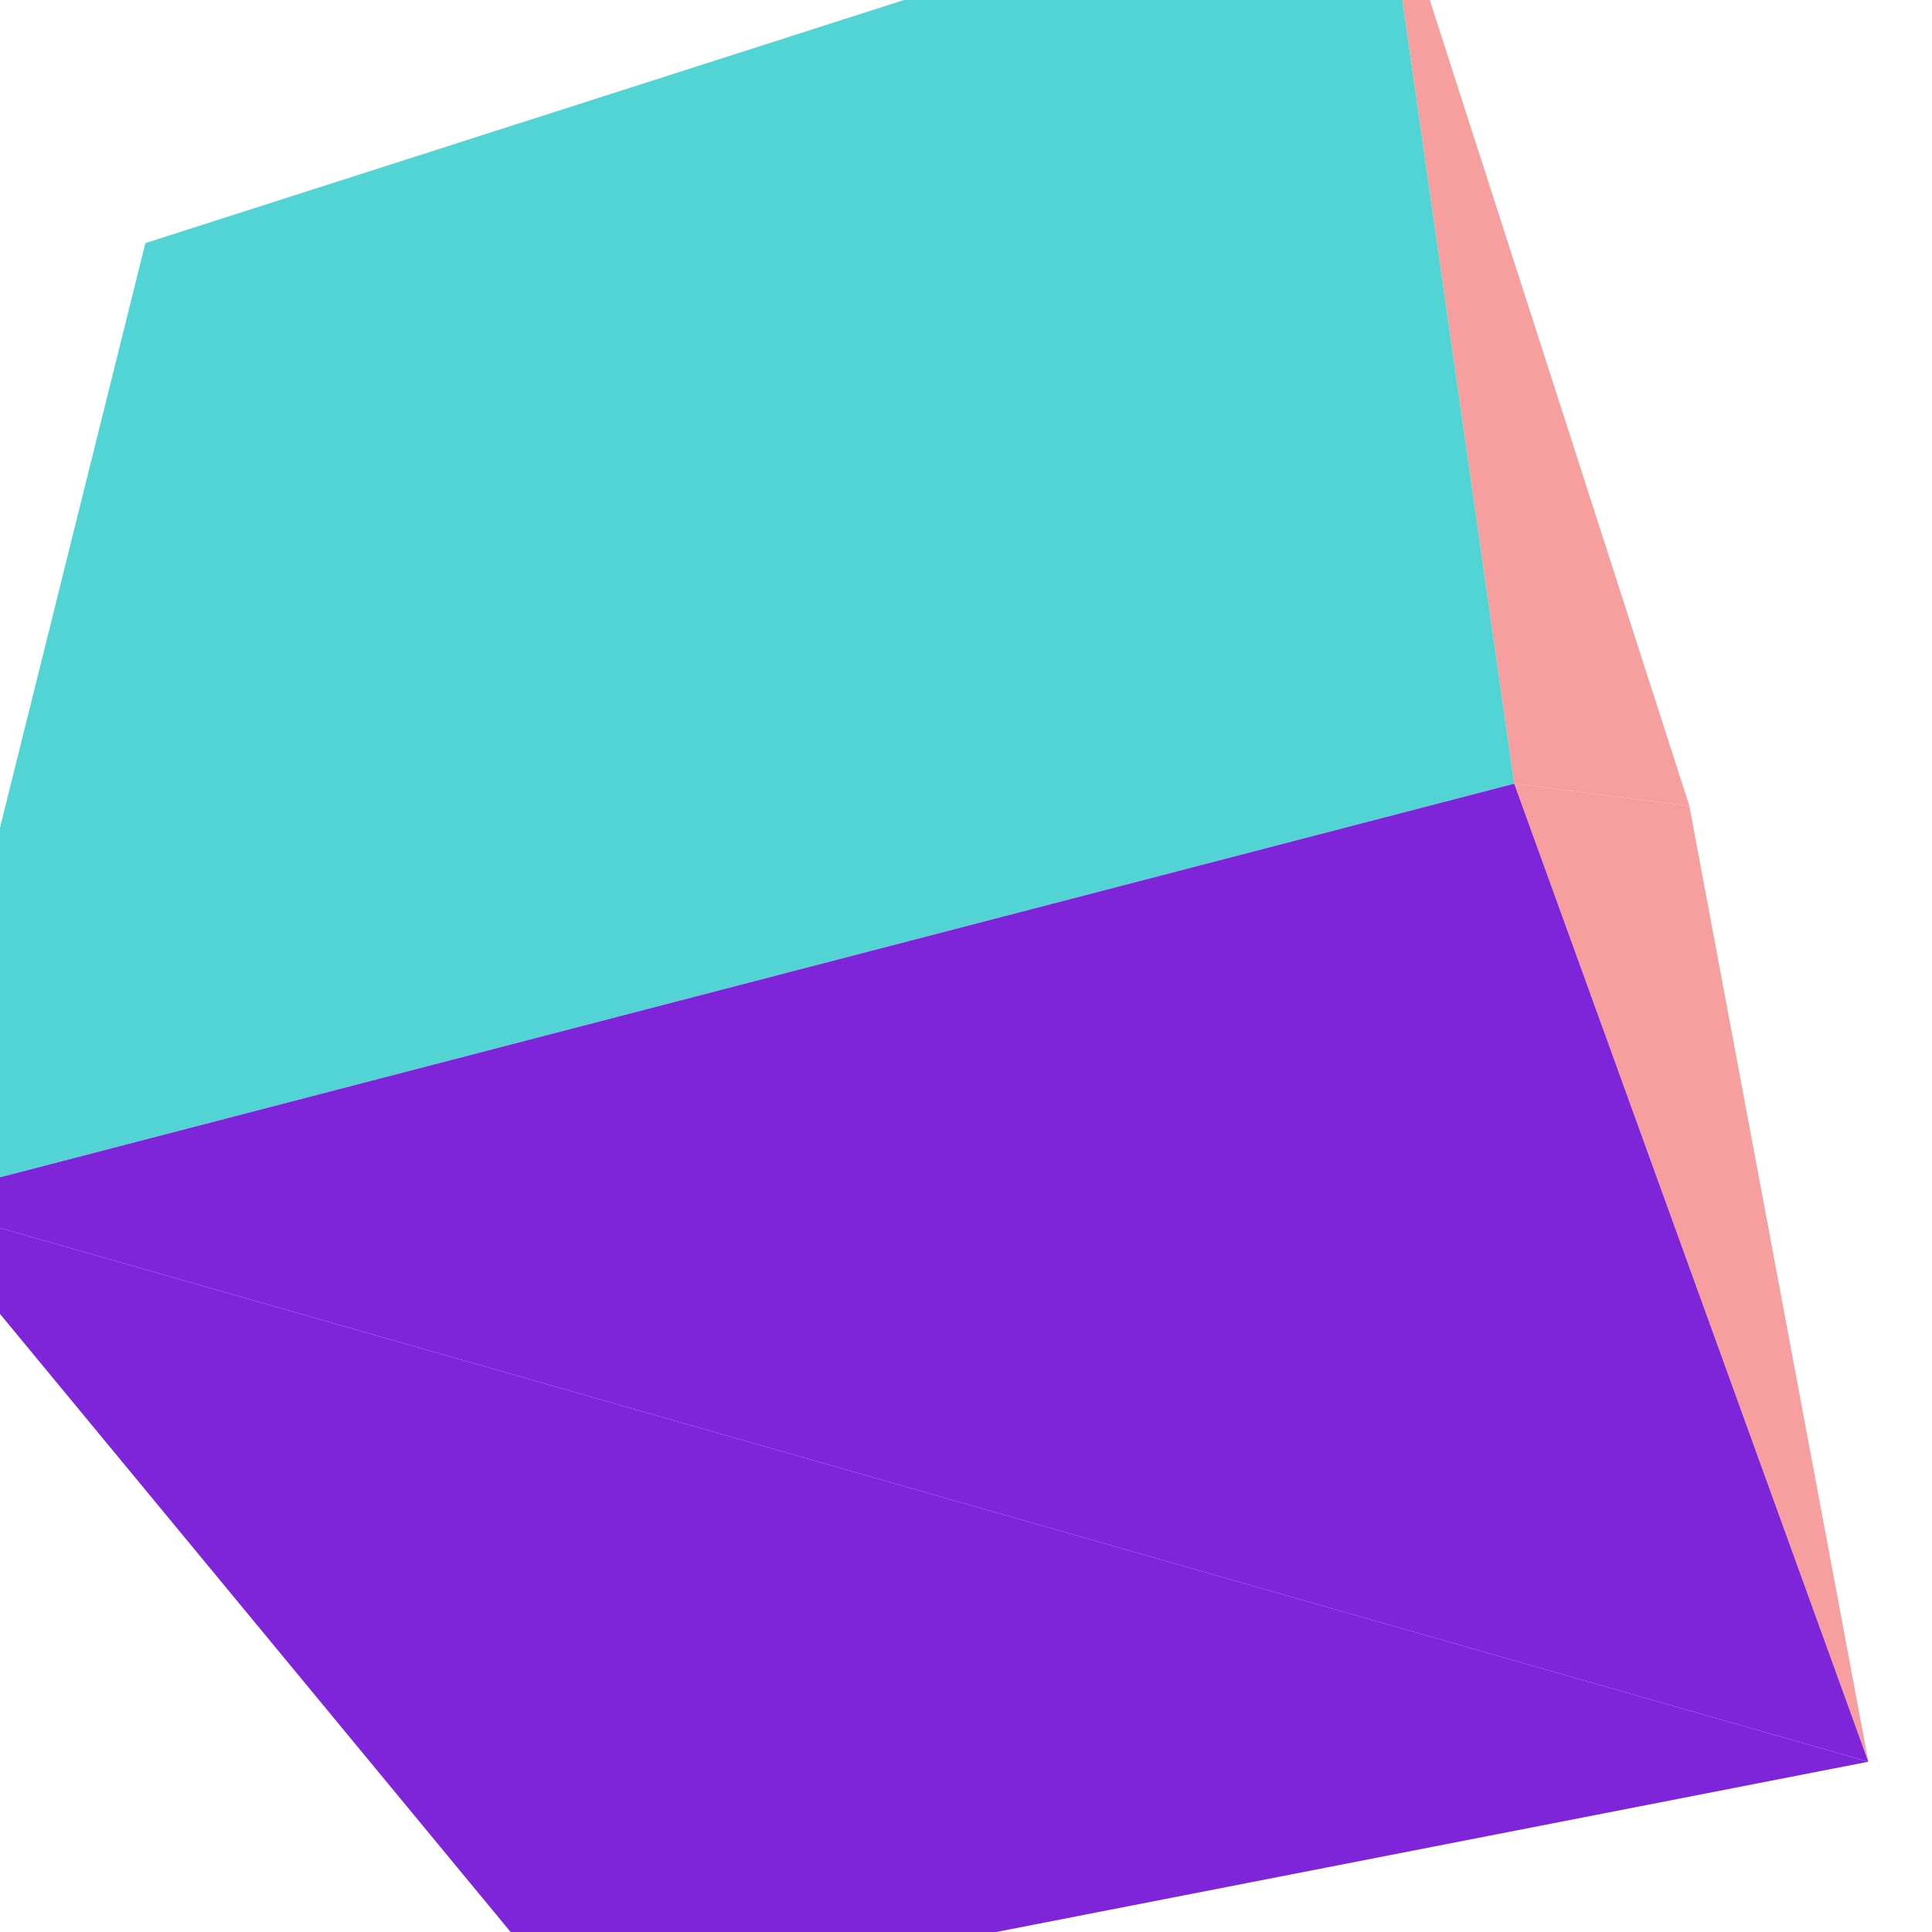
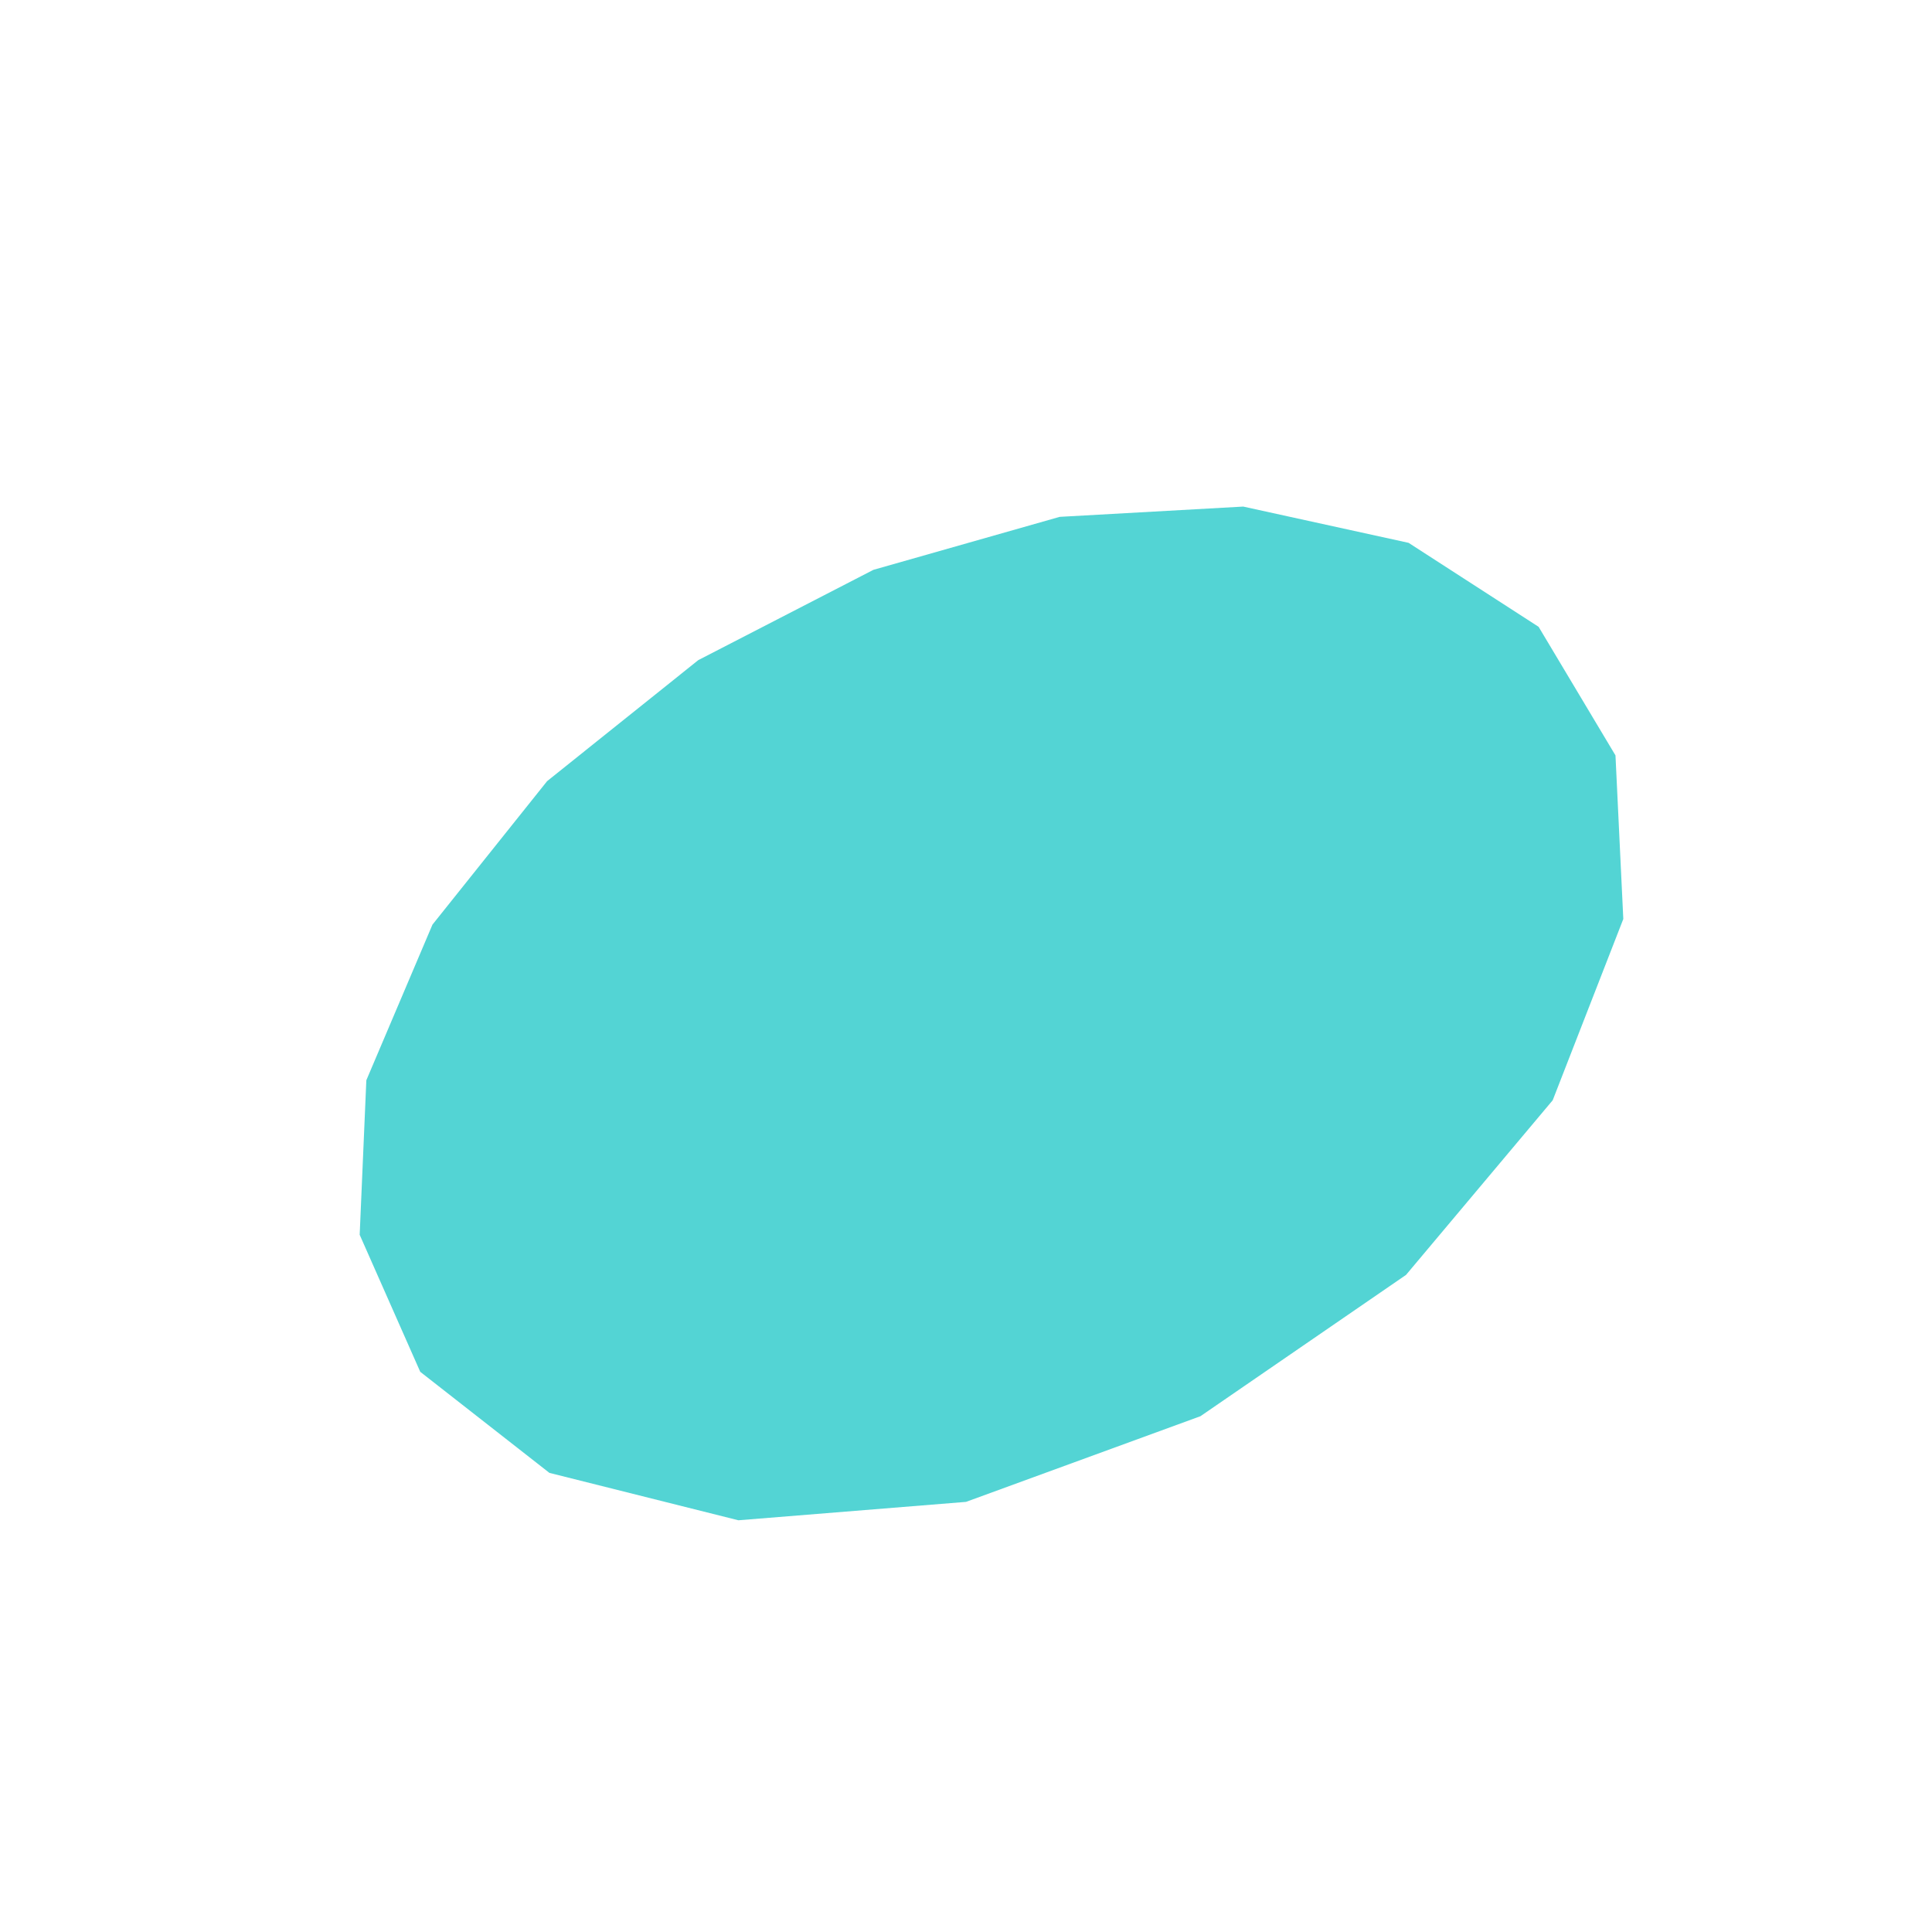
<svg xmlns="http://www.w3.org/2000/svg" viewBox="-250 -250 500 500" width="500" height="500">
-   <path d="M187.199,-41.446L107.288,-289.518L141.88,-47.184z" style="fill:rgb(247,158,158)" />
-   <path d="M233.523,205.936L-274.048,60.932L-100.398,271.128z" style="fill:rgb(127,37,217)" />
-   <path d="M187.199,-41.446L141.88,-47.184L233.523,205.936z" style="fill:rgb(247,158,158)" />
-   <path d="M141.88,-47.184L107.288,-289.518L-212.373,-187.085zM141.88,-47.184L-212.373,-187.085L-274.048,60.932z" style="fill:rgb(83,212,212)" />
-   <path d="M233.523,205.936L141.88,-47.184L-274.048,60.932z" style="fill:rgb(127,37,217)" />
+   <path d="M0,138.684L-23.961,-102.527L-69.29,-79.157zM0,138.684L24.248,-116.239L-23.961,-102.527zM0,138.684L-69.29,-79.157L-108.403,-47.845zM0,138.684L71.748,-118.898L24.248,-116.239zM0,138.684L-108.403,-47.845L-138.078,-10.709zM0,138.684L114.54,-109.516L71.748,-118.898zM0,138.684L-138.078,-10.709L-155.192,29.569zM0,138.684L148.192,-87.78L114.54,-109.516zM0,138.684L-155.192,29.569L-156.916,69.56zM0,138.684L168.085,-54.501L148.192,-87.78zM0,138.684L-156.916,69.56L-141.24,105.026zM0,138.684L170.109,-12.161L168.085,-54.501zM0,138.684L-141.24,105.026L-107.811,131.181zM0,138.684L151.839,34.743L170.109,-12.161zM0,138.684L-107.811,131.181L-58.904,143.446zM0,138.684L113.879,79.942L151.839,34.743zM0,138.684L60.67,116.515L113.879,79.942z" style="fill:rgb(83,212,212)" />
</svg>
